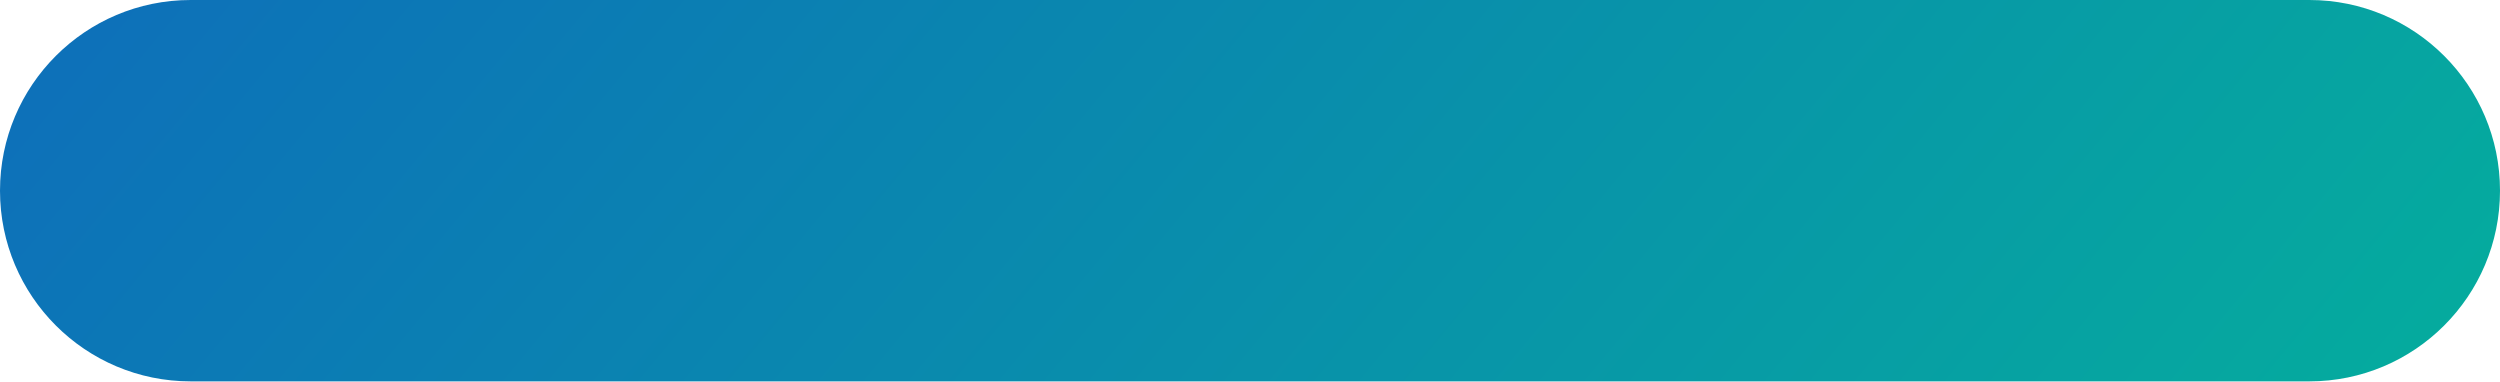
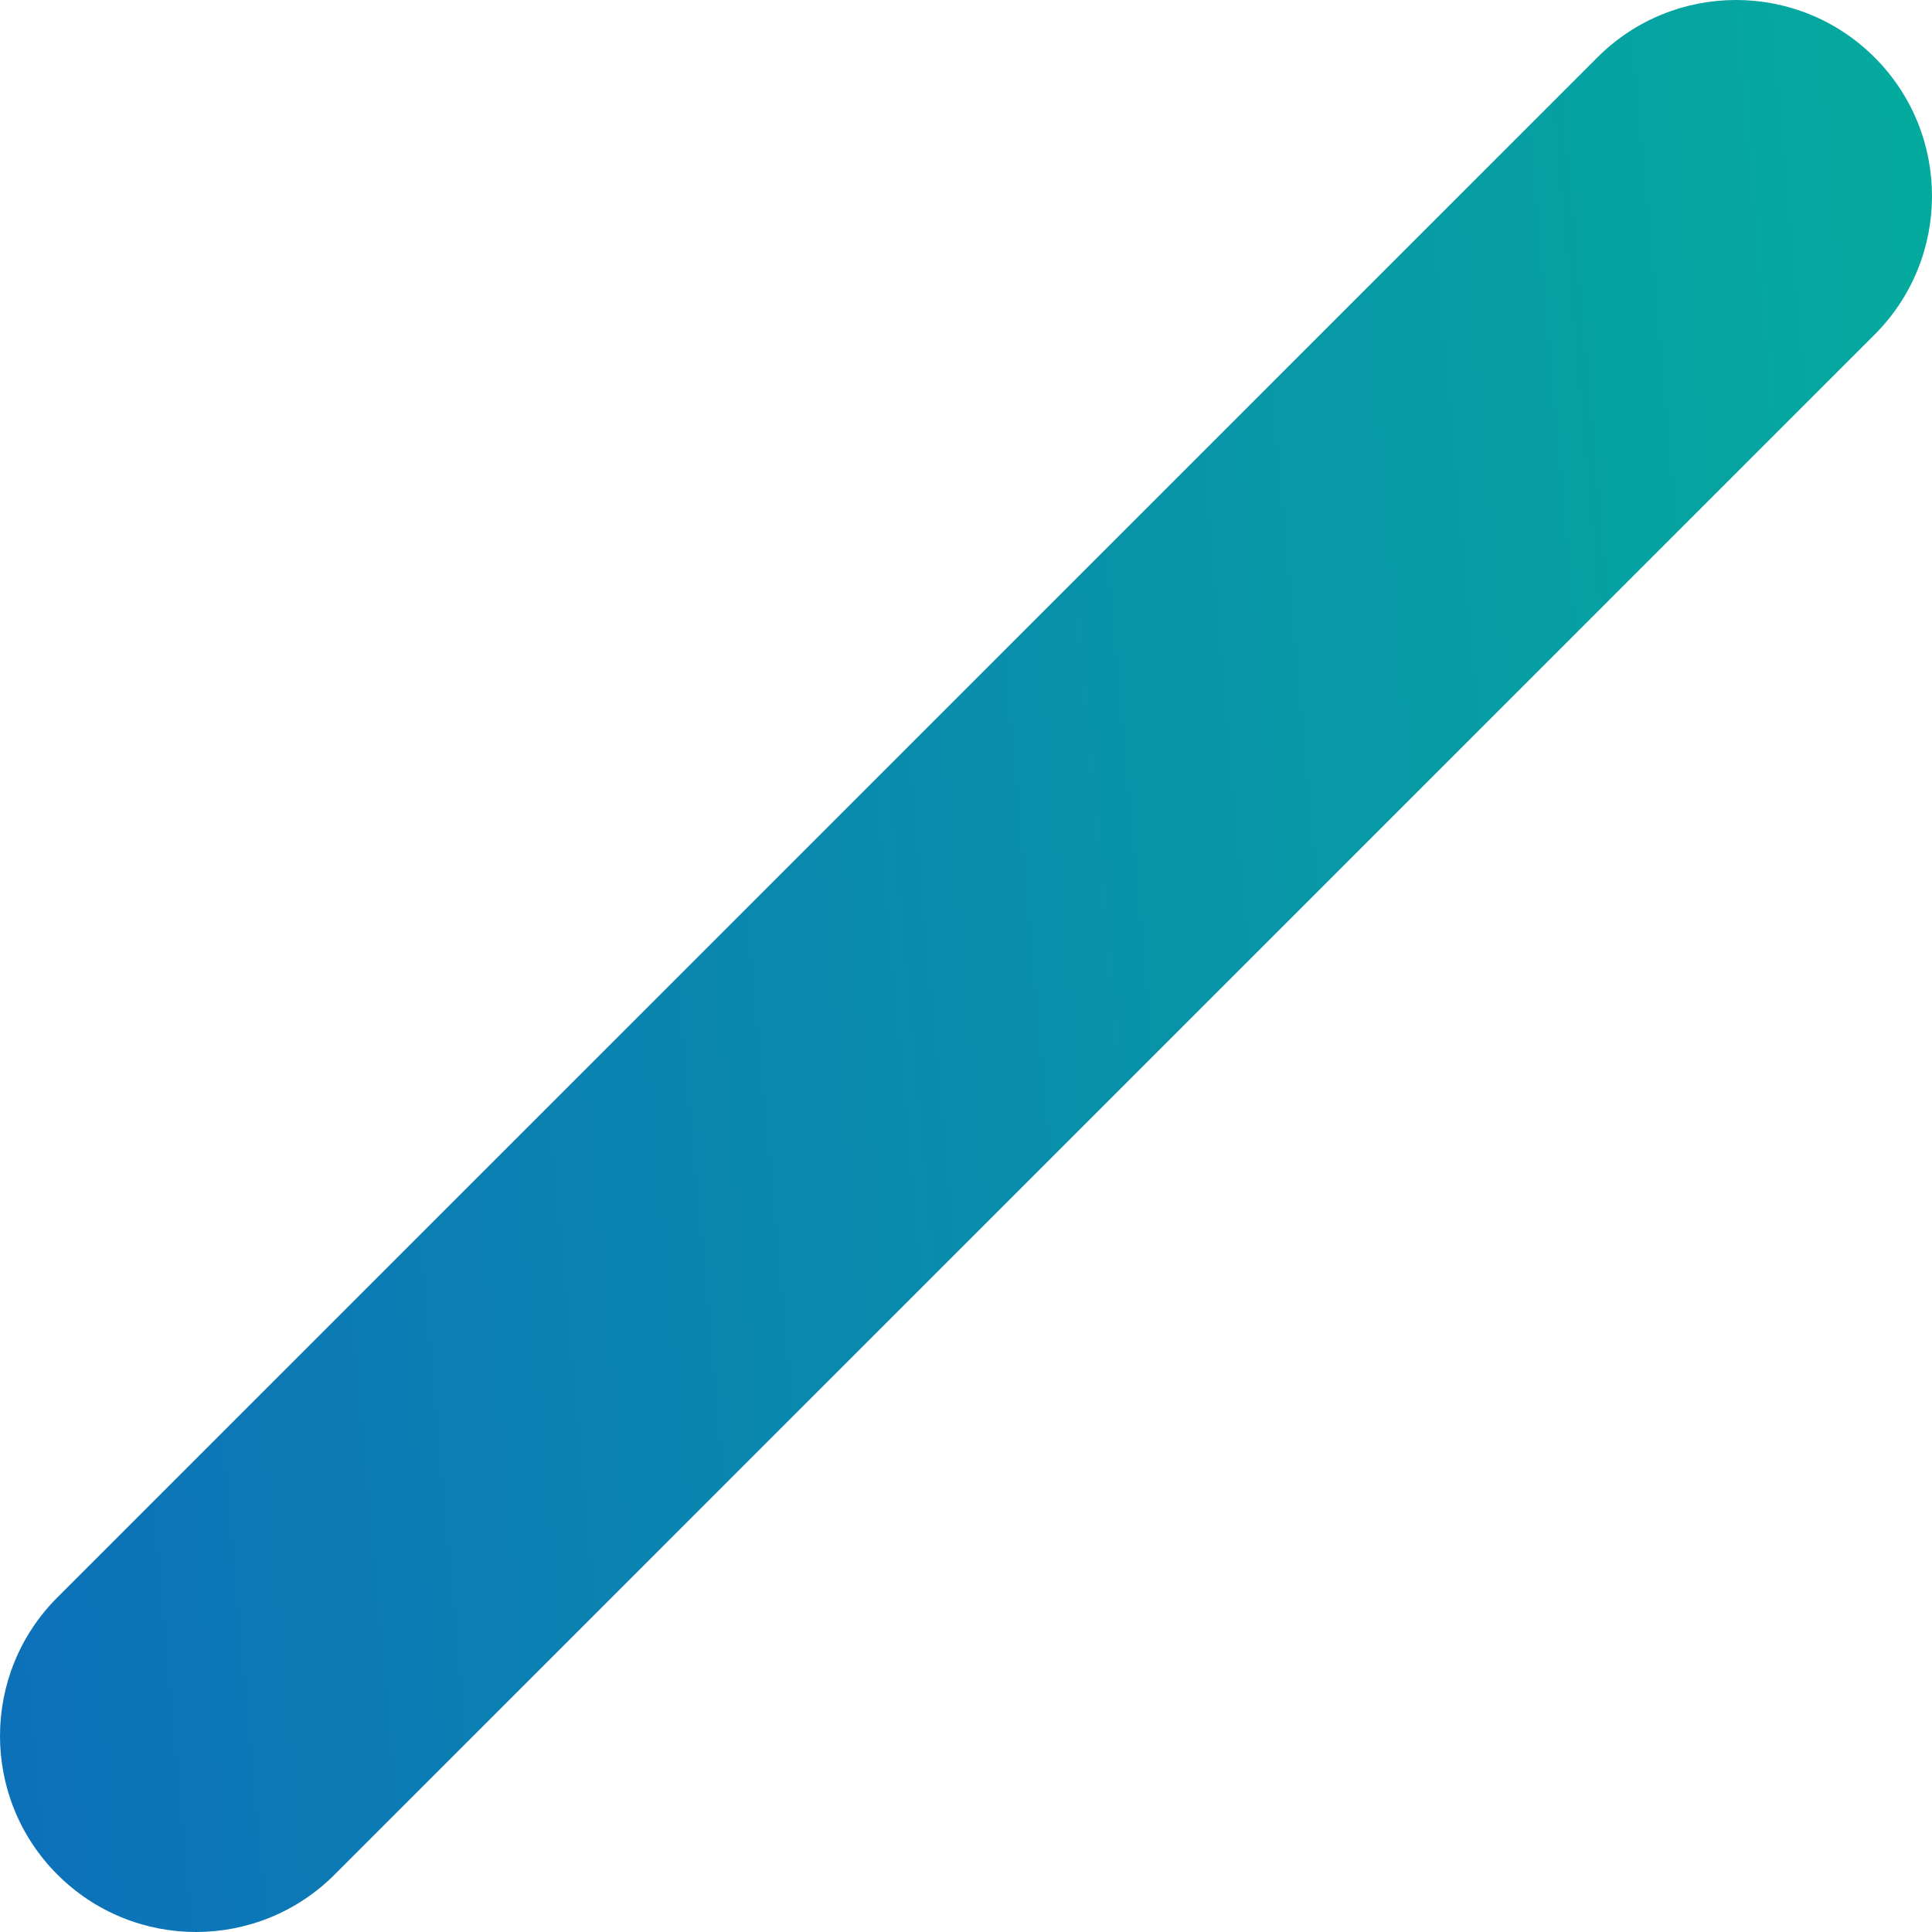
- <svg xmlns="http://www.w3.org/2000/svg" viewBox="0 0 1880.28 286.84">
+ <svg xmlns="http://www.w3.org/2000/svg" viewBox="0 0 1413.57 1413.57">
  <defs>
    <style>.cls-1{fill:url(#Sfumatura_senza_nome_31);}</style>
-     <linearGradient id="Sfumatura_senza_nome_31" x1="-252.36" y1="4573.57" x2="1413.25" y2="4573.57" gradientTransform="matrix(0.59, 0.71, -0.59, 0.71, 3298.16, -3501.02)" gradientUnits="userSpaceOnUse">
+     <linearGradient id="Sfumatura_senza_nome_31" x1="-370.39" y1="5024.48" x2="1295.22" y2="5024.48" gradientTransform="matrix(0.59, 0.71, -0.59, 0.71, 3400.78, -3173.04)" gradientUnits="userSpaceOnUse">
      <stop offset="0" stop-color="#0d71b9" />
      <stop offset="1" stop-color="#05ab9e" />
    </linearGradient>
  </defs>
  <g id="Livello_2" data-name="Livello 2">
    <g id="Livello_1-2" data-name="Livello 1">
-       <rect class="cls-1" width="1880.28" height="286.84" rx="143.42" />
+       <rect class="cls-1" x="-233.35" y="563.36" width="1880.28" height="286.84" rx="143.42" transform="translate(-292.76 706.79) rotate(-45)" />
    </g>
  </g>
</svg>
